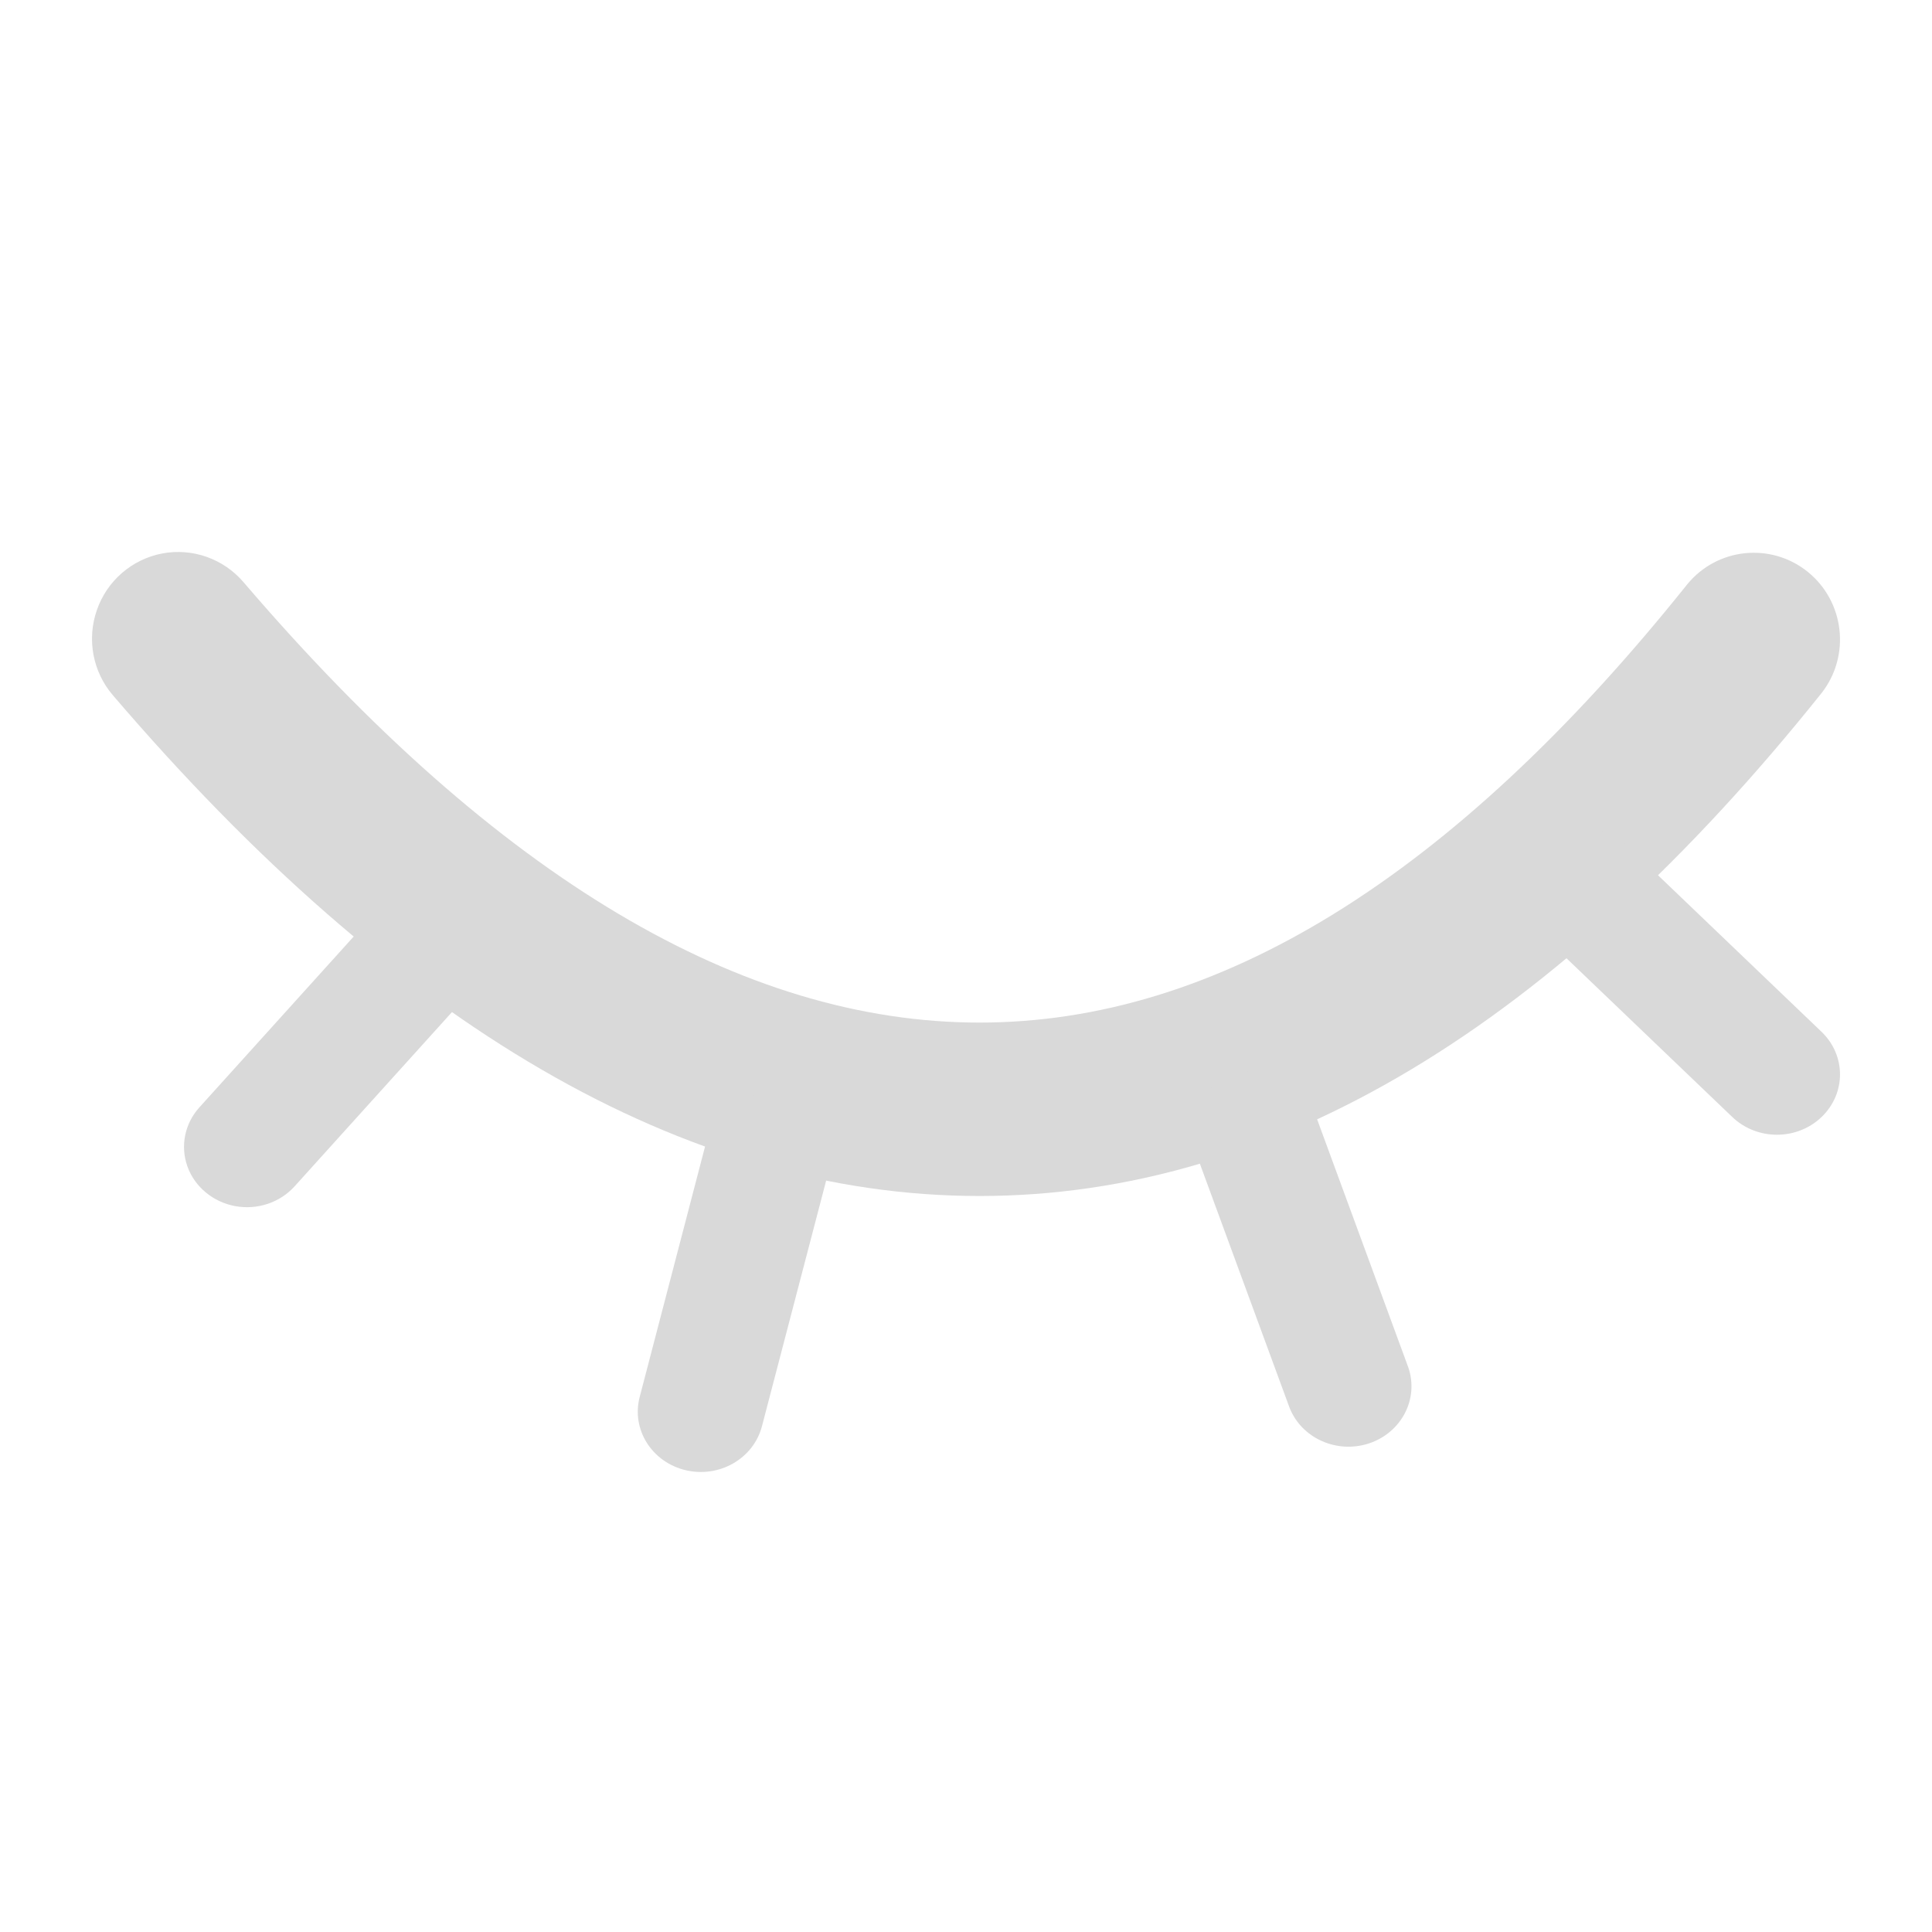
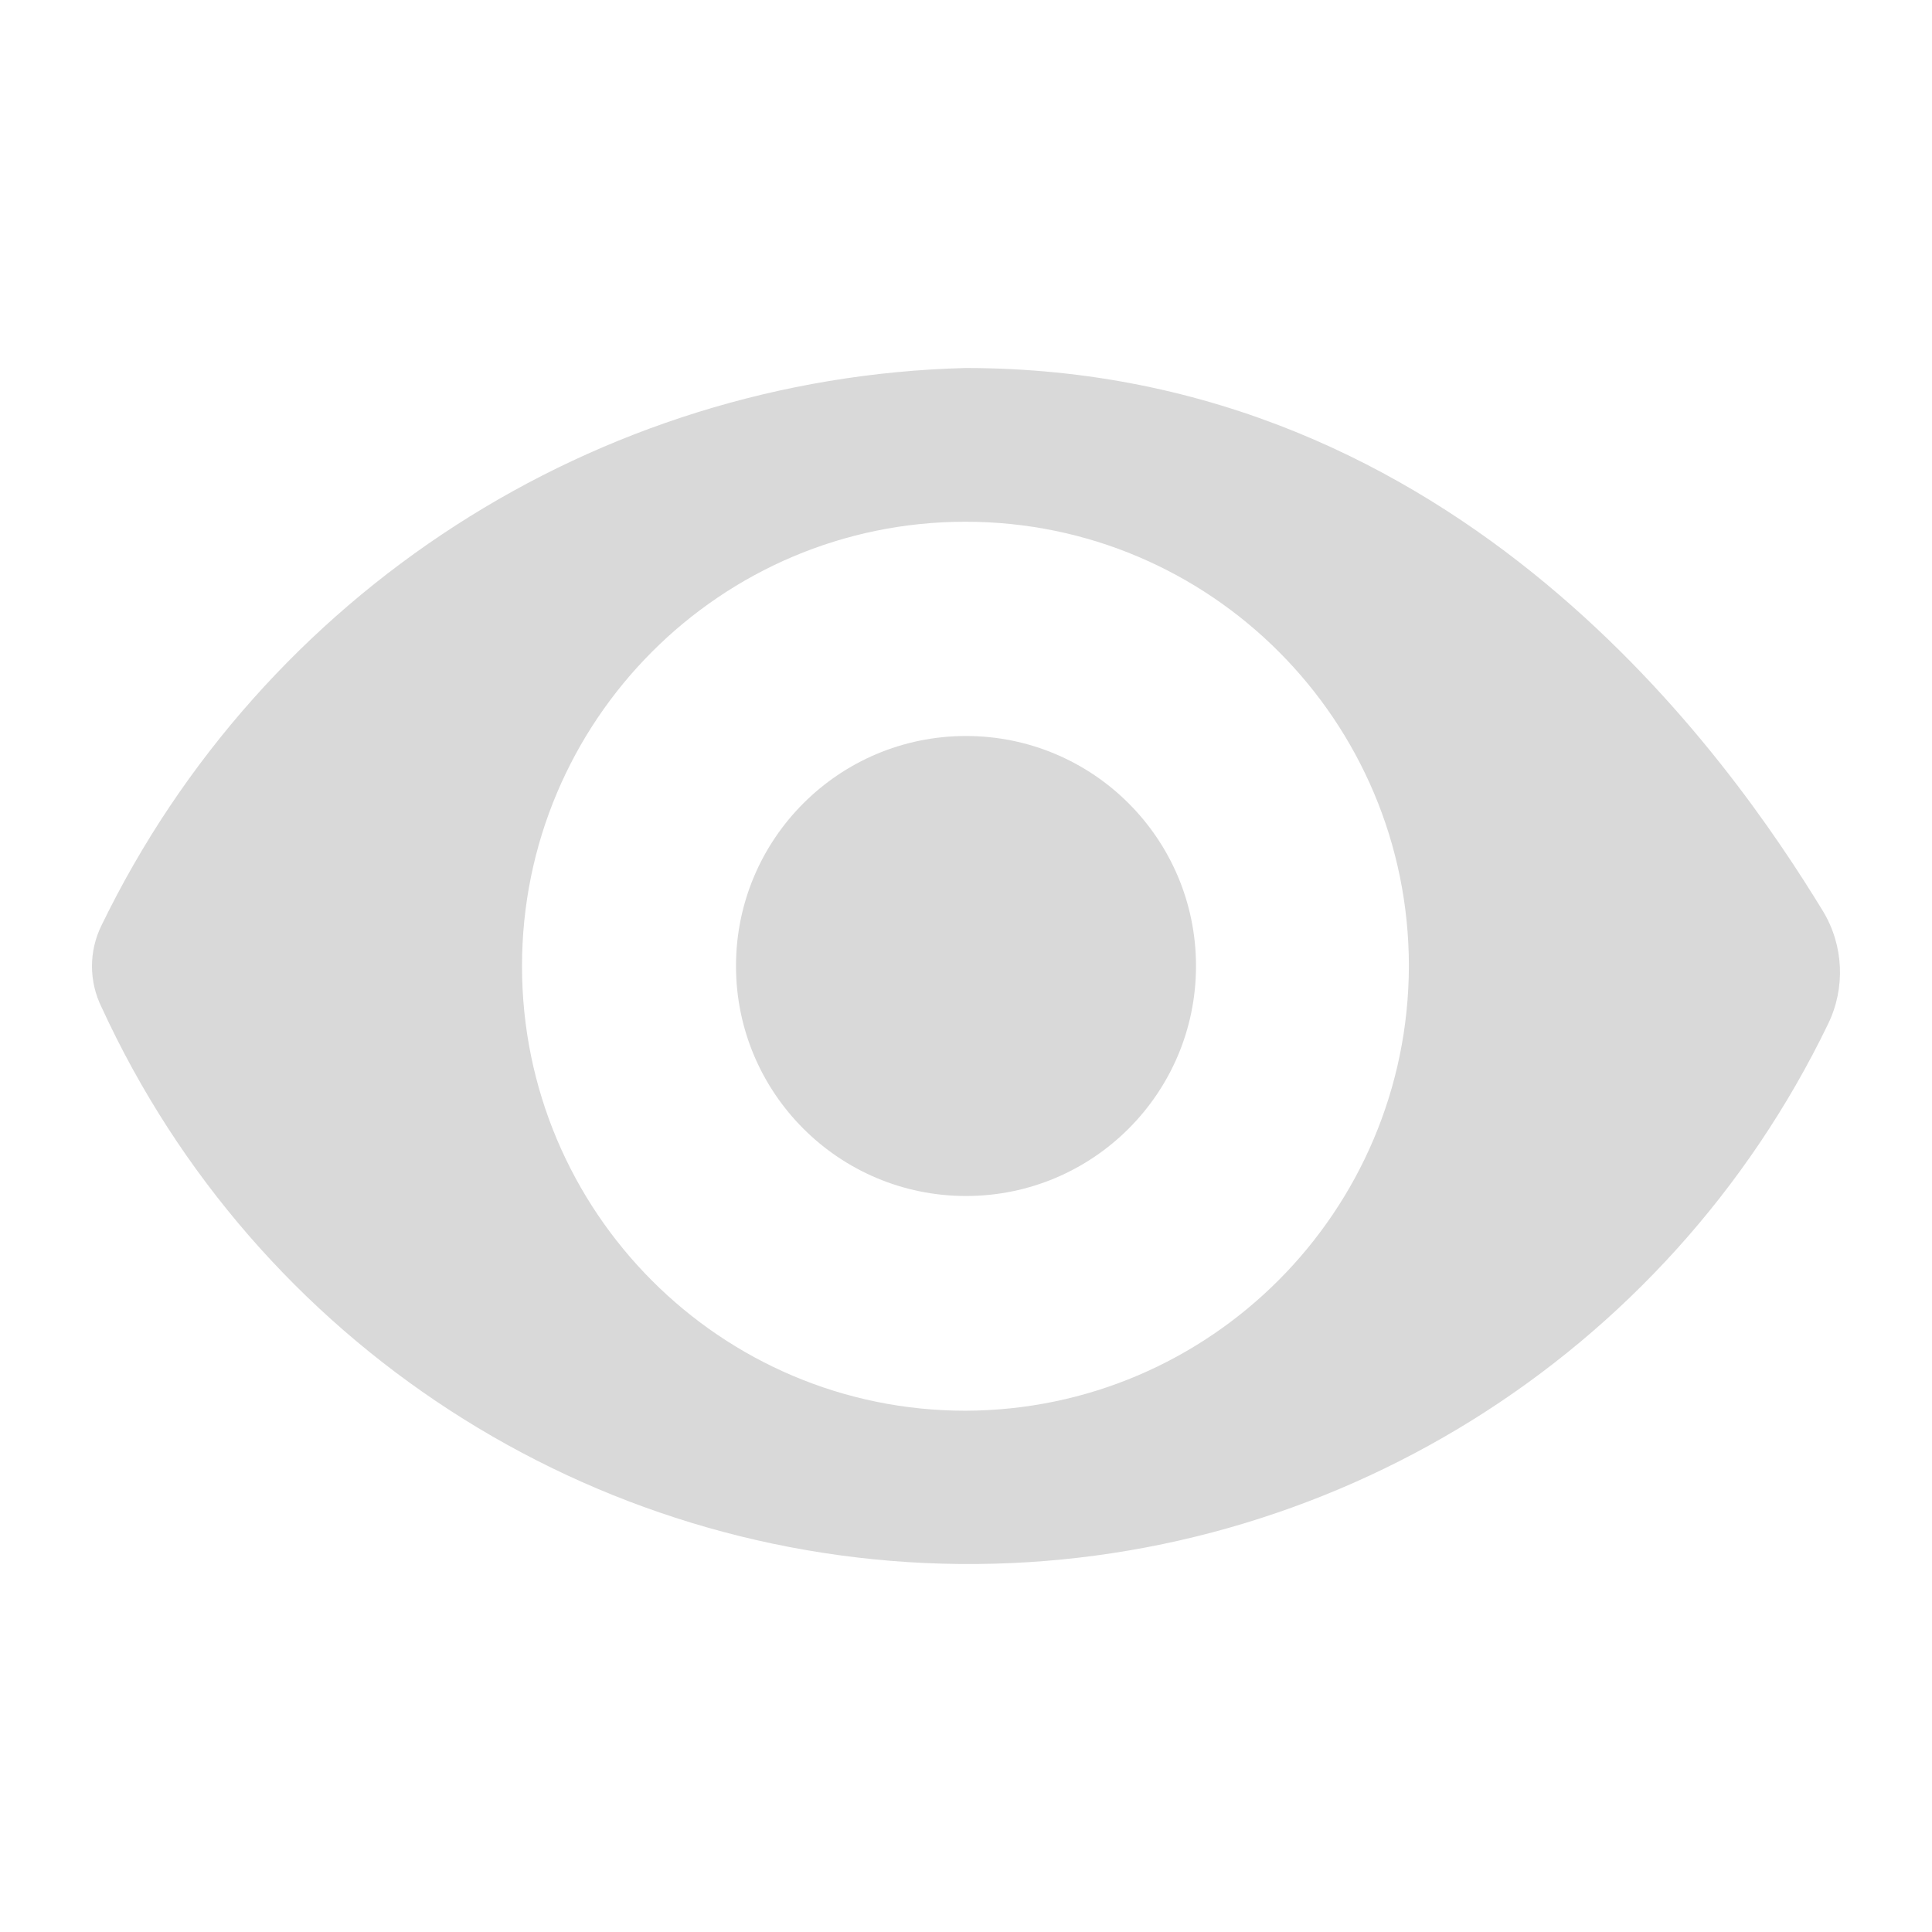
<svg xmlns="http://www.w3.org/2000/svg" width="21px" height="21px" viewBox="0 0 21 21" version="1.1">
  <g id="Dashboard" stroke="none" stroke-width="1" fill="none" fill-rule="evenodd">
-     <g id="登陆页35" transform="translate(-1193, -366)" fill-rule="nonzero">
-       <g id="编组-9" transform="translate(865, 166)">
-         <g id="编组-10">
-           <g id="登陆页面">
-             <g id="-mockplus-" transform="translate(328, 200)">
-               <g id="icon-/-21-/-eye1">
-                 <rect id="矩形_26" fill="#F8FAFE" opacity="0" x="0" y="0" width="21.02" height="21.02" />
-                 <g id="编组" transform="translate(1, 6)" fill="#D9D9D9">
-                   <path d="M17.339,0.352 C14.775,3.559 12.213,5.115 9.647,5.115 C7.072,5.115 4.404,3.548 1.647,0.328 C1.429,0.073 1.092,-0.046 0.763,0.016 C0.434,0.079 0.163,0.313 0.053,0.631 C-0.058,0.949 0.008,1.302 0.227,1.557 C3.307,5.157 6.446,7 9.647,7 C12.858,7 15.911,5.146 18.8,1.533 C19.117,1.127 19.05,0.54 18.65,0.216 C18.25,-0.107 17.665,-0.047 17.339,0.352 L17.339,0.352 Z" id="路径" />
-                   <path d="M2.994,4.014 L1.167,6.037 C1.007,6.214 0.958,6.459 1.038,6.681 C1.118,6.902 1.316,7.065 1.556,7.11 C1.797,7.154 2.043,7.072 2.203,6.894 L4.03,4.871 C4.278,4.597 4.246,4.183 3.96,3.946 C3.674,3.71 3.241,3.74 2.994,4.014 L2.994,4.014 Z M6.683,6.388 L5.953,9.185 C5.861,9.536 6.084,9.892 6.451,9.98 C6.818,10.068 7.19,9.855 7.282,9.503 L8.013,6.706 C8.072,6.478 8,6.238 7.824,6.075 C7.648,5.912 7.395,5.852 7.16,5.916 C6.924,5.981 6.743,6.16 6.683,6.388 L6.683,6.388 Z M11.988,6.502 L13.016,9.299 C13.146,9.633 13.532,9.806 13.884,9.688 C14.236,9.569 14.424,9.203 14.308,8.864 L13.28,6.067 C13.149,5.733 12.763,5.56 12.412,5.679 C12.06,5.797 11.872,6.163 11.988,6.502 L11.988,6.502 Z M15.717,4.119 L17.83,6.142 C18.098,6.398 18.532,6.398 18.799,6.142 C19.067,5.886 19.067,5.471 18.799,5.215 L16.686,3.192 C16.418,2.936 15.984,2.936 15.717,3.192 C15.449,3.448 15.449,3.863 15.717,4.119 L15.717,4.119 Z" id="形状" />
-                 </g>
-               </g>
-             </g>
-           </g>
+     <g id="图标" transform="translate(-58, -304)" fill-rule="nonzero">
+       <g id="-mockplus-" transform="translate(58, 304)">
+         <g id="icon-/-21-/-eye2">
+           <rect id="矩形_26" fill="#F8FAFE" opacity="0" x="0" y="0" width="21.02" height="21.02" />
+           <path d="M10.494,4 C15.884,4 18.829,8.288 19.815,9.904 C20.04,10.276 20.061,10.738 19.871,11.129 C18.122,14.752 14.445,17.038 10.43,17 C6.415,16.961 2.783,14.604 1.104,10.948 C0.965,10.667 0.965,10.338 1.104,10.057 C2.861,6.439 6.482,4.104 10.494,4 Z M10.494,5.671 C7.832,5.671 5.674,7.834 5.674,10.502 C5.674,13.171 7.832,15.334 10.494,15.334 C13.153,15.326 15.307,13.168 15.314,10.502 C15.314,7.834 13.156,5.671 10.494,5.671 Z M10.5,8 C11.881,8 13,9.119 13,10.5 C13,11.881 11.881,13 10.5,13 C9.119,13 8,11.881 8,10.5 C8,9.119 9.119,8 10.5,8 Z" id="形状结合" fill="#D9D9D9" />
        </g>
      </g>
    </g>
  </g>
</svg>
